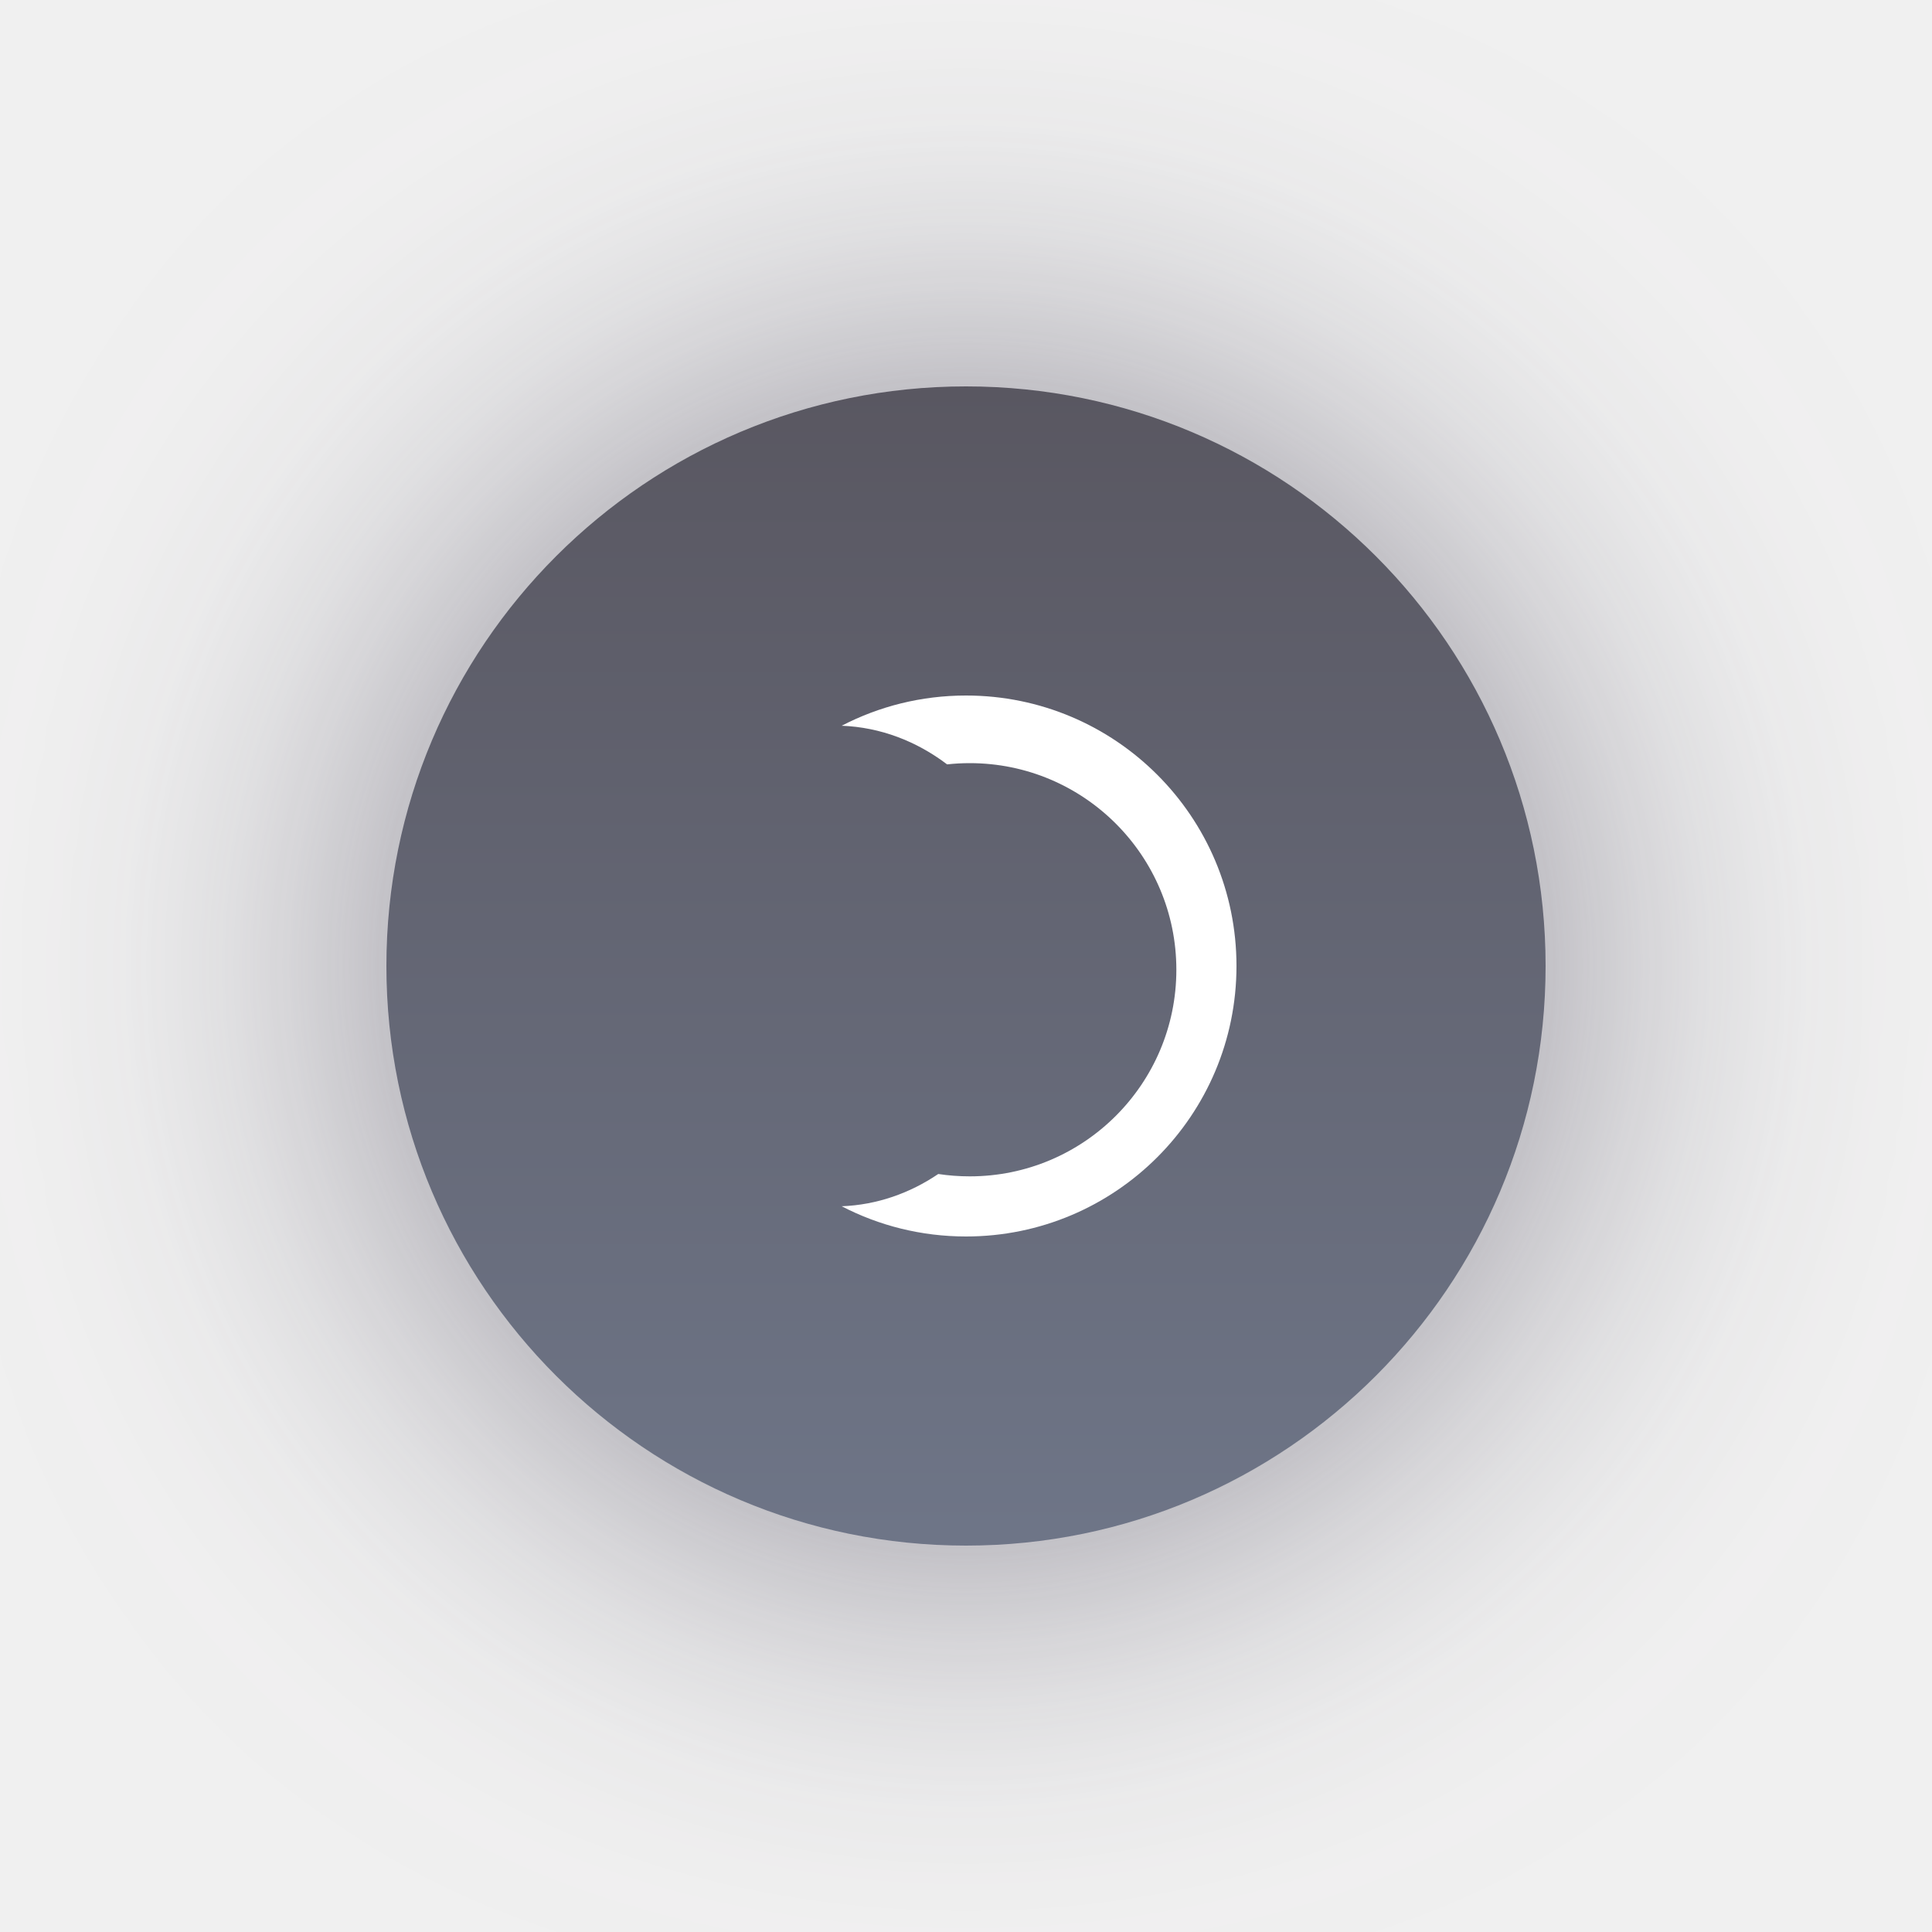
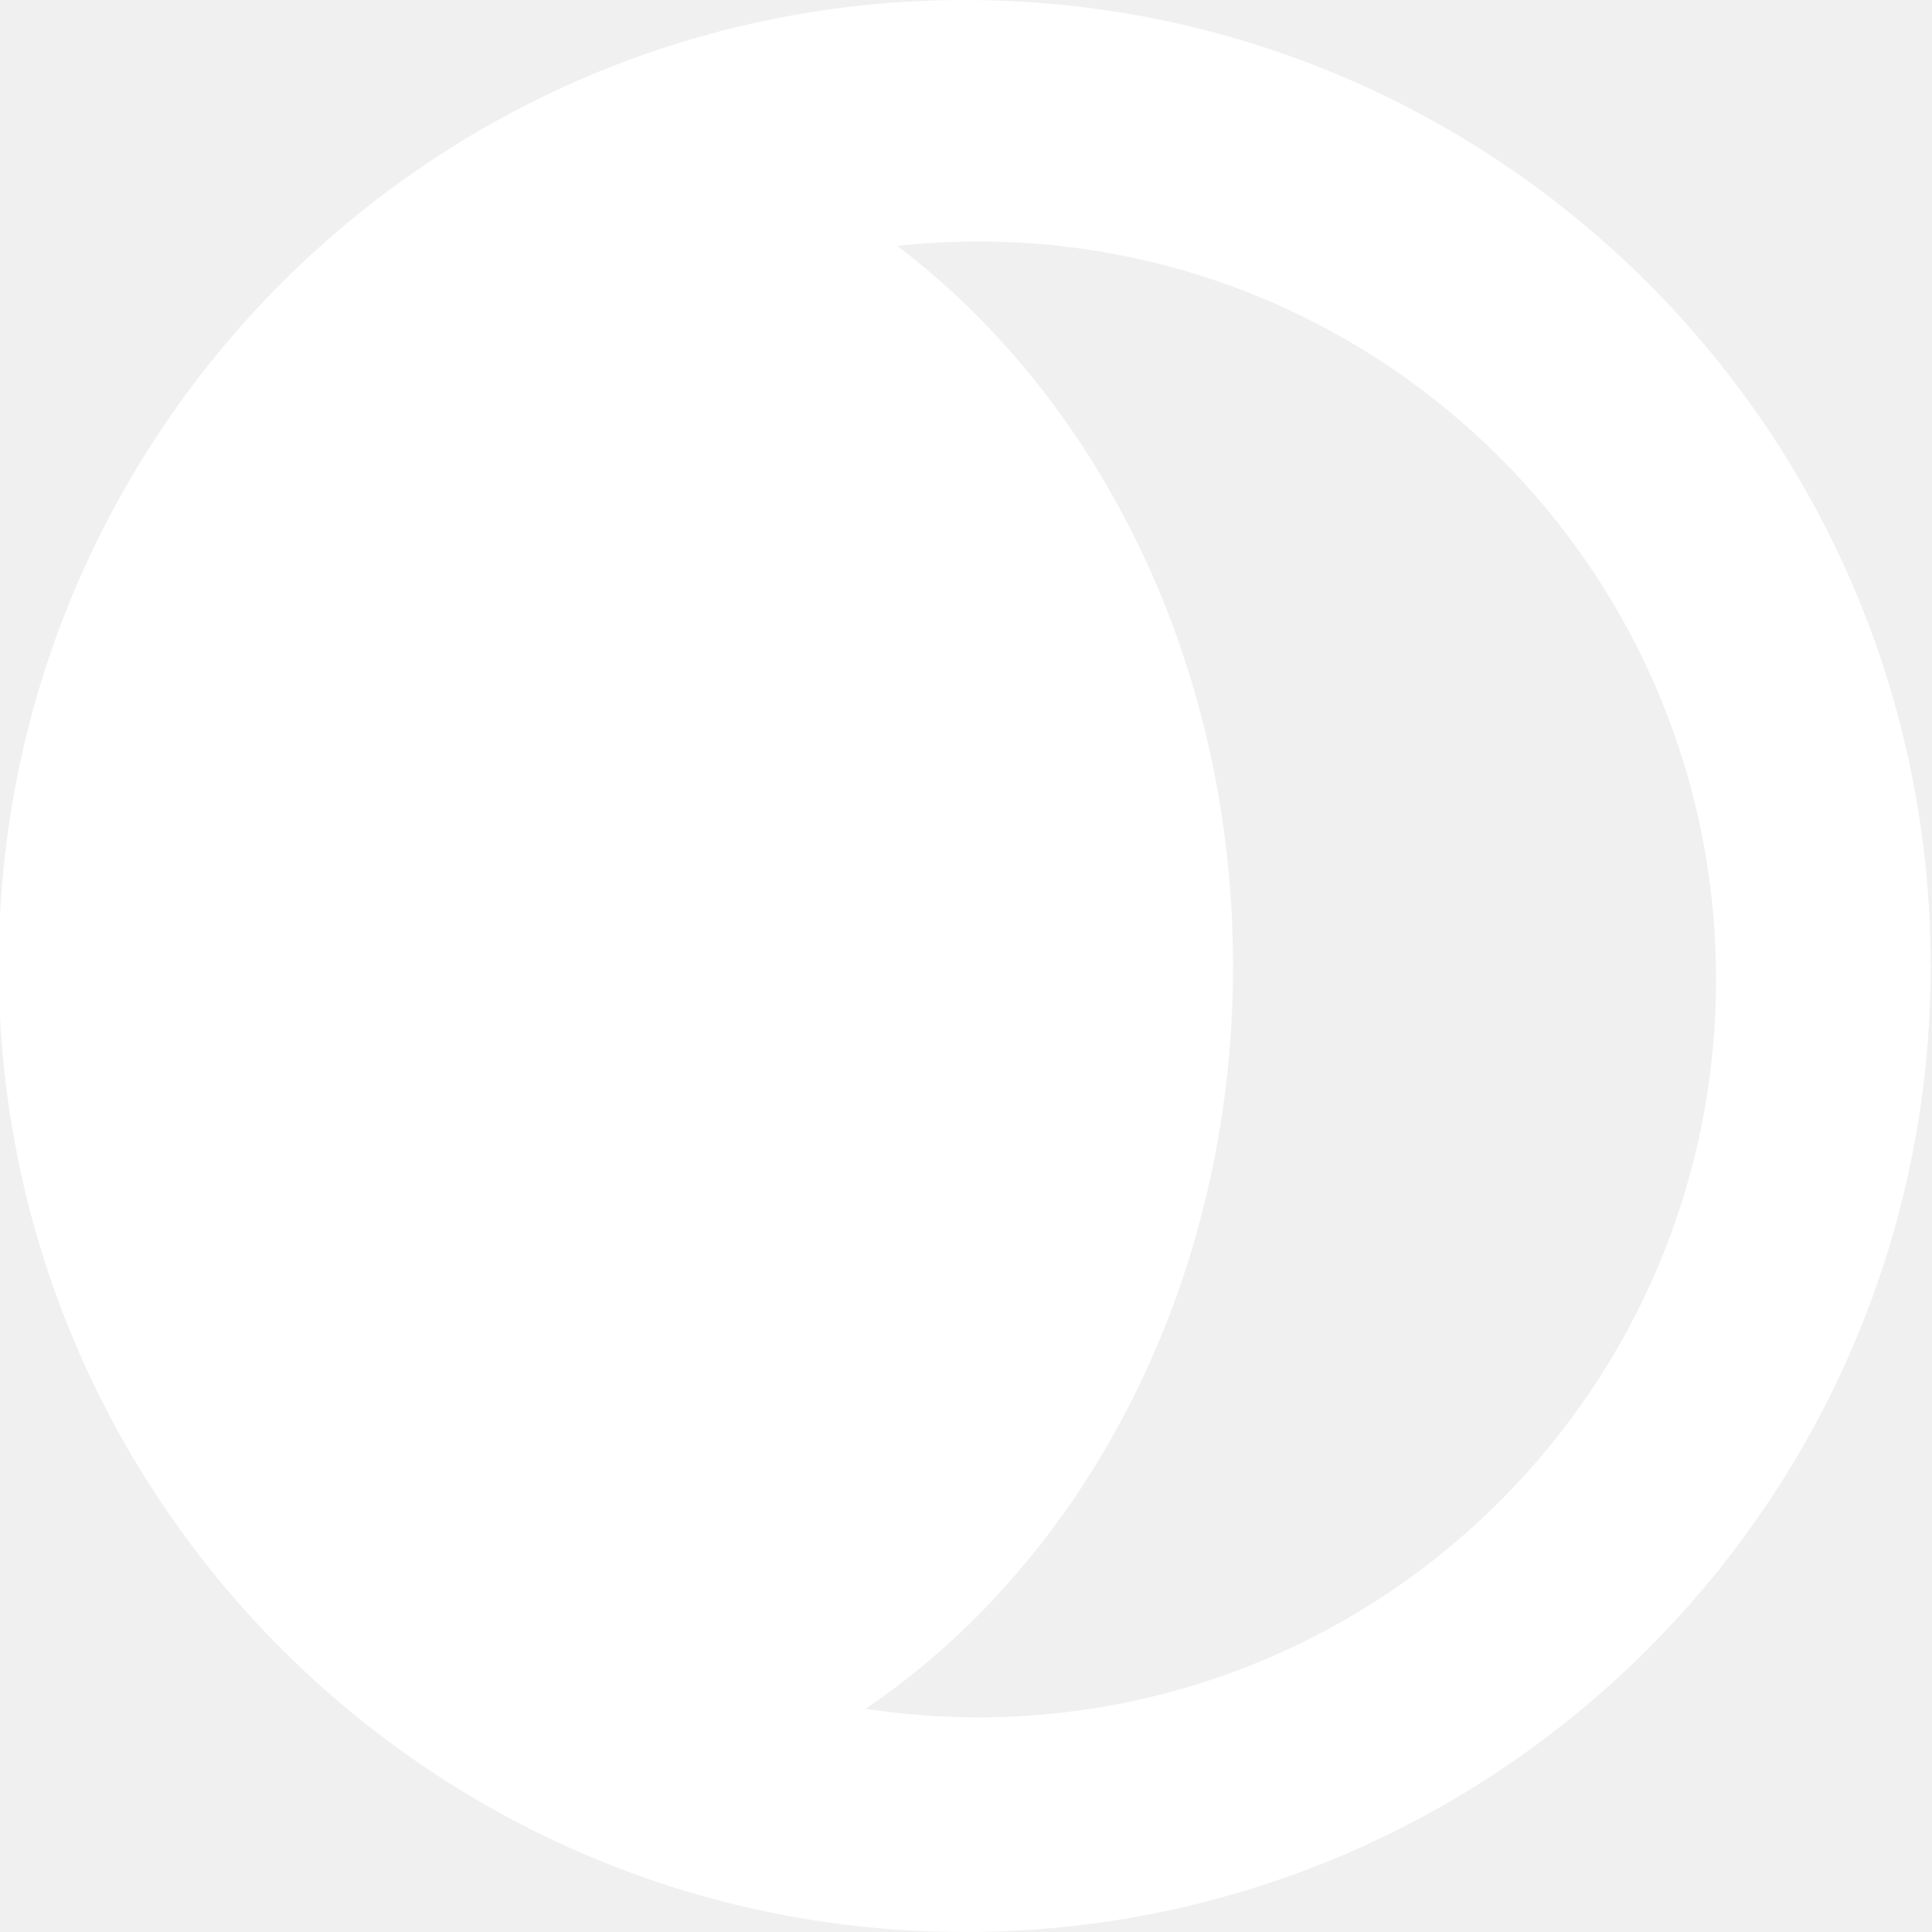
- <svg xmlns="http://www.w3.org/2000/svg" width="50" height="50" viewBox="0 0 50 50" fill="none">
-   <g filter="url(#filter0_d)">
-     <rect x="10" y="10" width="30" height="30" rx="15" fill="url(#paint0_linear)" />
-   </g>
-   <path fill-rule="evenodd" clip-rule="evenodd" d="M32 25C32 28.866 28.866 32 25 32C23.84 32 22.746 31.718 21.783 31.218C22.692 31.183 23.543 30.883 24.282 30.383C24.547 30.423 24.82 30.444 25.097 30.444C28.05 30.444 30.444 28.05 30.444 25.097C30.444 22.144 28.05 19.75 25.097 19.75C24.899 19.75 24.703 19.761 24.511 19.782C23.721 19.183 22.787 18.821 21.783 18.782C22.746 18.282 23.84 18 25 18C28.866 18 32 21.134 32 25Z" fill="white" />
-   <defs>
-     <filter id="filter0_d" x="0" y="0" width="50" height="50" filterUnits="userSpaceOnUse" color-interpolation-filters="sRGB">
-       <feFlood flood-opacity="0" result="BackgroundImageFix" />
-       <feColorMatrix in="SourceAlpha" type="matrix" values="0 0 0 0 0 0 0 0 0 0 0 0 0 0 0 0 0 0 127 0" />
-       <feOffset />
-       <feGaussianBlur stdDeviation="5" />
-       <feColorMatrix type="matrix" values="0 0 0 0 0.365 0 0 0 0 0.349 0 0 0 0 0.416 0 0 0 0.7 0" />
-       <feBlend mode="normal" in2="BackgroundImageFix" result="effect1_dropShadow" />
-       <feBlend mode="normal" in="SourceGraphic" in2="effect1_dropShadow" result="shape" />
-     </filter>
-     <linearGradient id="paint0_linear" x1="10.193" y1="10" x2="10.193" y2="39.613" gradientUnits="userSpaceOnUse">
-       <stop stop-color="#595761" />
-       <stop offset="1" stop-color="#6E7587" />
-     </linearGradient>
-   </defs>
+ <svg xmlns="http://www.w3.org/2000/svg" width="512" height="512" viewBox="0 0 512 512" fill="none">
+   <path fill-rule="evenodd" clip-rule="evenodd" d="M229.379 452.85C239.106 454.339 249.068 455.111 259.212 455.111C367.214 455.111 454.767 367.558 454.767 259.556C454.767 151.553 367.214 64 259.212 64C251.966 64 244.811 64.394 237.77 65.162C291.345 105.751 326.767 176.062 326.767 256C326.767 340.04 287.616 413.44 229.379 452.85ZM255.656 512C397.041 512 511.656 397.385 511.656 256C511.656 114.615 397.041 0 255.656 0C114.271 0 -0.344 114.615 -0.344 256C-0.344 397.385 114.271 512 255.656 512Z" fill="white" />
</svg>
